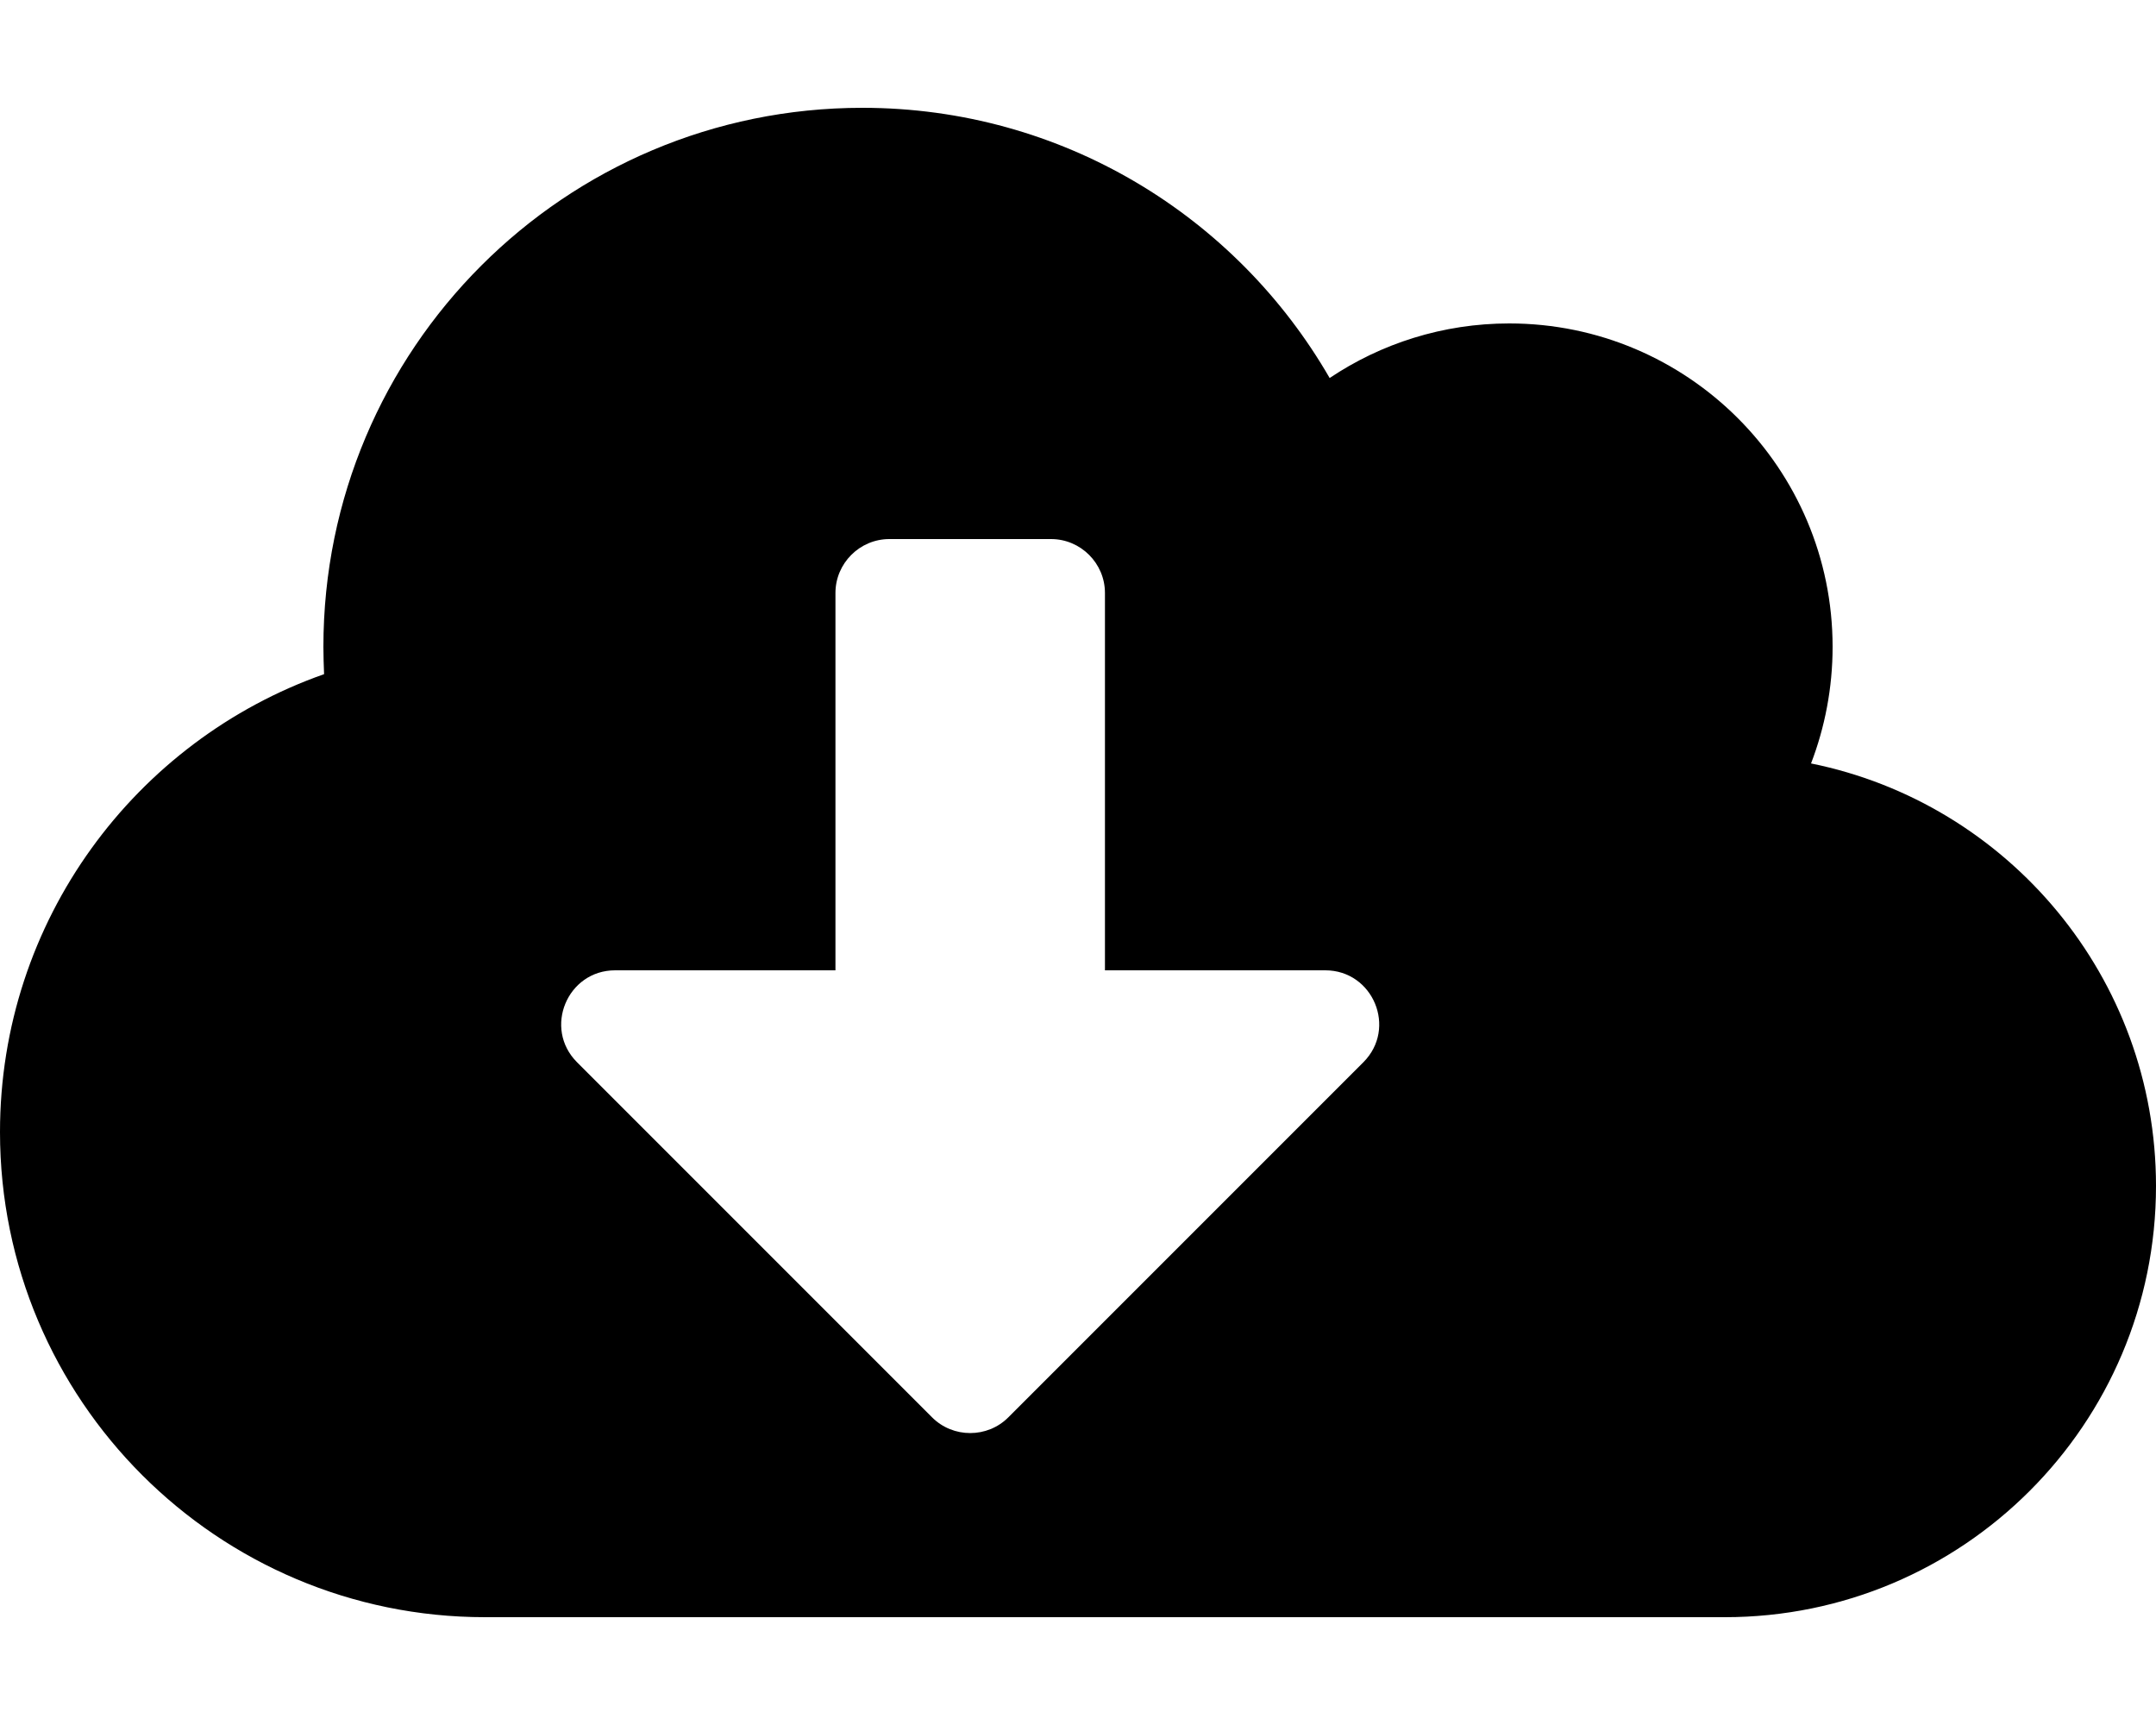
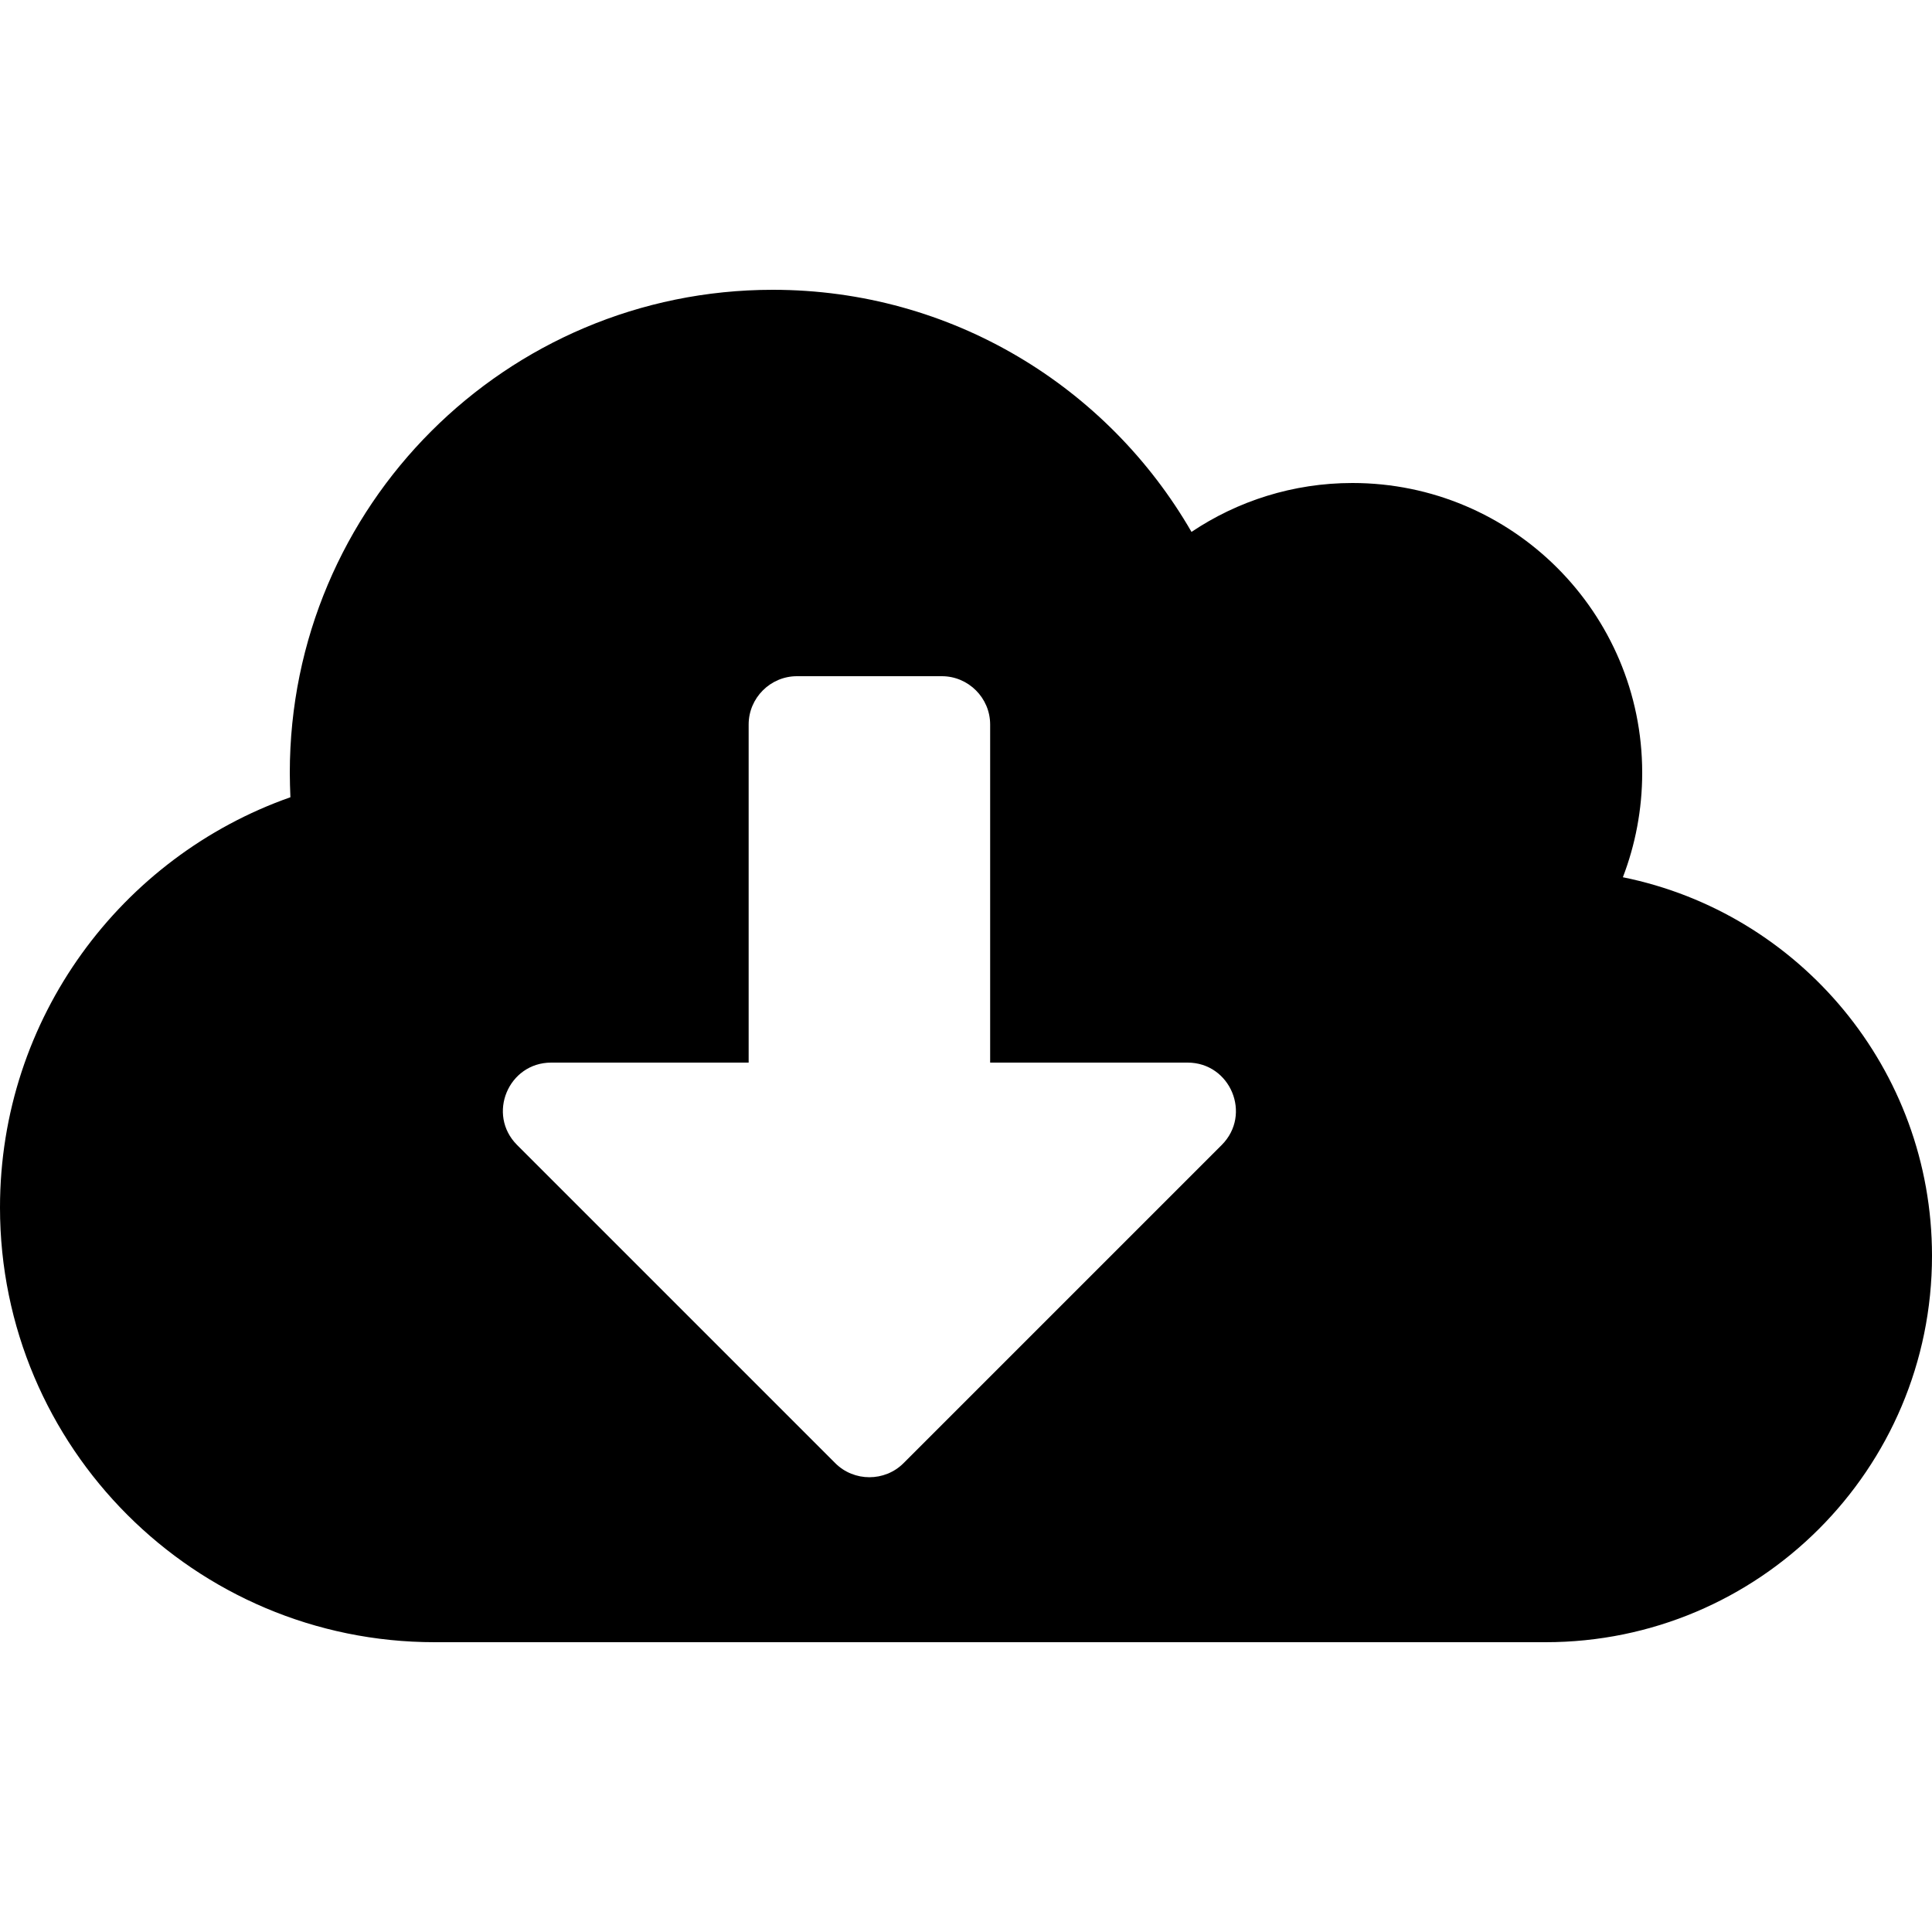
- <svg xmlns="http://www.w3.org/2000/svg" viewBox="0 0 640 512" width="1rem" height="1rem">
+ <svg xmlns="http://www.w3.org/2000/svg" viewBox="0 0 640 512" width="16px" height="16px">
  <path d="M537.6 226.6c4.1-10.7 6.4-22.4 6.4-34.6 0-53-43-96-96-96-19.7 0-38.1 6-53.3 16.2C367 64.2 315.3 32 256 32c-88.4 0-160 71.6-160 160 0 2.7.1 5.4.2 8.1C40.2 219.8 0 273.2 0 336c0 79.5 64.5 144 144 144h368c70.7 0 128-57.3 128-128 0-61.9-44-113.6-102.4-125.4zm-132.9 88.7L299.3 420.7c-6.2 6.2-16.4 6.2-22.6 0L171.3 315.3c-10.1-10.1-2.9-27.3 11.3-27.3H248V176c0-8.8 7.2-16 16-16h48c8.8 0 16 7.2 16 16v112h65.4c14.2 0 21.4 17.2 11.3 27.3z" />
</svg>
